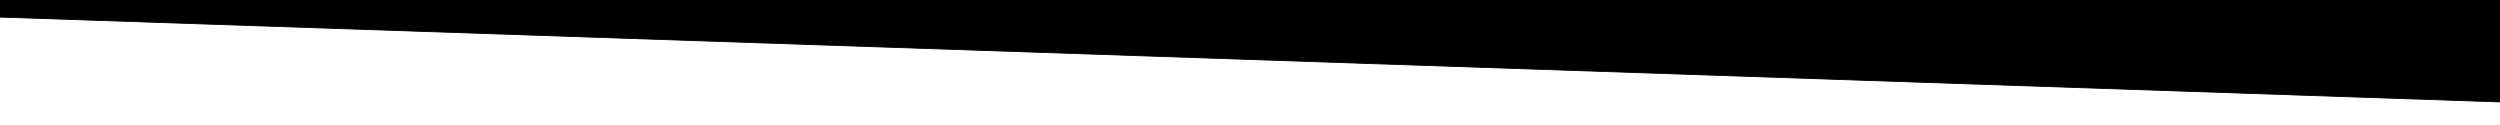
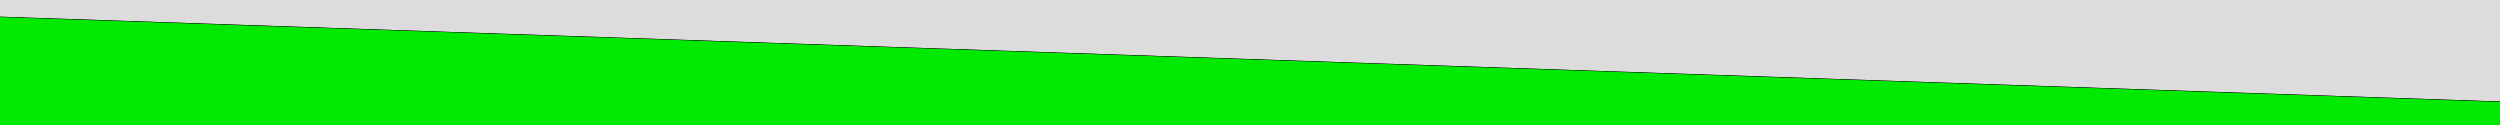
<svg xmlns="http://www.w3.org/2000/svg" width="2000" height="100" viewBox="0 0 529.167 26.458" version="1.1" id="svg8497">
  <defs id="defs8491" />
  <g id="layer1" transform="translate(0,-270.5417)">
-     <rect style="opacity:1;fill:#000000;fill-opacity:1;fill-rule:evenodd;stroke:#000000;stroke-width:0.187;stroke-linecap:square;stroke-linejoin:miter;stroke-miterlimit:4;stroke-dasharray:none;stroke-dashoffset:10;stroke-opacity:1;paint-order:markers stroke fill" id="rect9068-8" width="537.475" height="34.112" x="85.497" y="-285.298" transform="matrix(0.9994246,0.03391758,0.311019,-0.9504037,0,0)" />
+     <rect style="opacity:1;fill:#dddcdd;fill-opacity:1;fill-rule:evenodd;stroke:#000000;stroke-width:0.187;stroke-linecap:square;stroke-linejoin:miter;stroke-miterlimit:4;stroke-dasharray:none;stroke-dashoffset:10;stroke-opacity:1;paint-order:markers stroke fill" id="rect9068-8" width="537.475" height="34.112" x="85.497" y="-285.298" transform="matrix(0.9994246,0.03391758,0.311019,-0.9504037,0,0)" />
+     <rect transform="matrix(0.9994246,0.03391758,0.311019,-0.9504037,0,0)" y="-285.298" x="85.497" height="34.112" width="537.475" id="rect14248" style="opacity:1;fill:#dddcdd;fill-opacity:0.5;fill-rule:evenodd;stroke:#000000;stroke-width:0.187;stroke-linecap:square;stroke-linejoin:miter;stroke-miterlimit:4;stroke-dasharray:none;stroke-dashoffset:10;stroke-opacity:1;paint-order:markers stroke fill" />
+     <rect style="opacity:1;fill:#00e900;fill-opacity:1;fill-rule:evenodd;stroke:#000000;stroke-width:0.187;stroke-linecap:square;stroke-linejoin:miter;stroke-miterlimit:4;stroke-dasharray:none;stroke-dashoffset:10;stroke-opacity:1;paint-order:markers stroke fill" id="rect15440" width="537.475" height="34.112" x="85.497" y="-319.41" transform="matrix(0.9994246,0.03391758,0.311019,-0.9504037,0,0)" />
  </g>
</svg>
